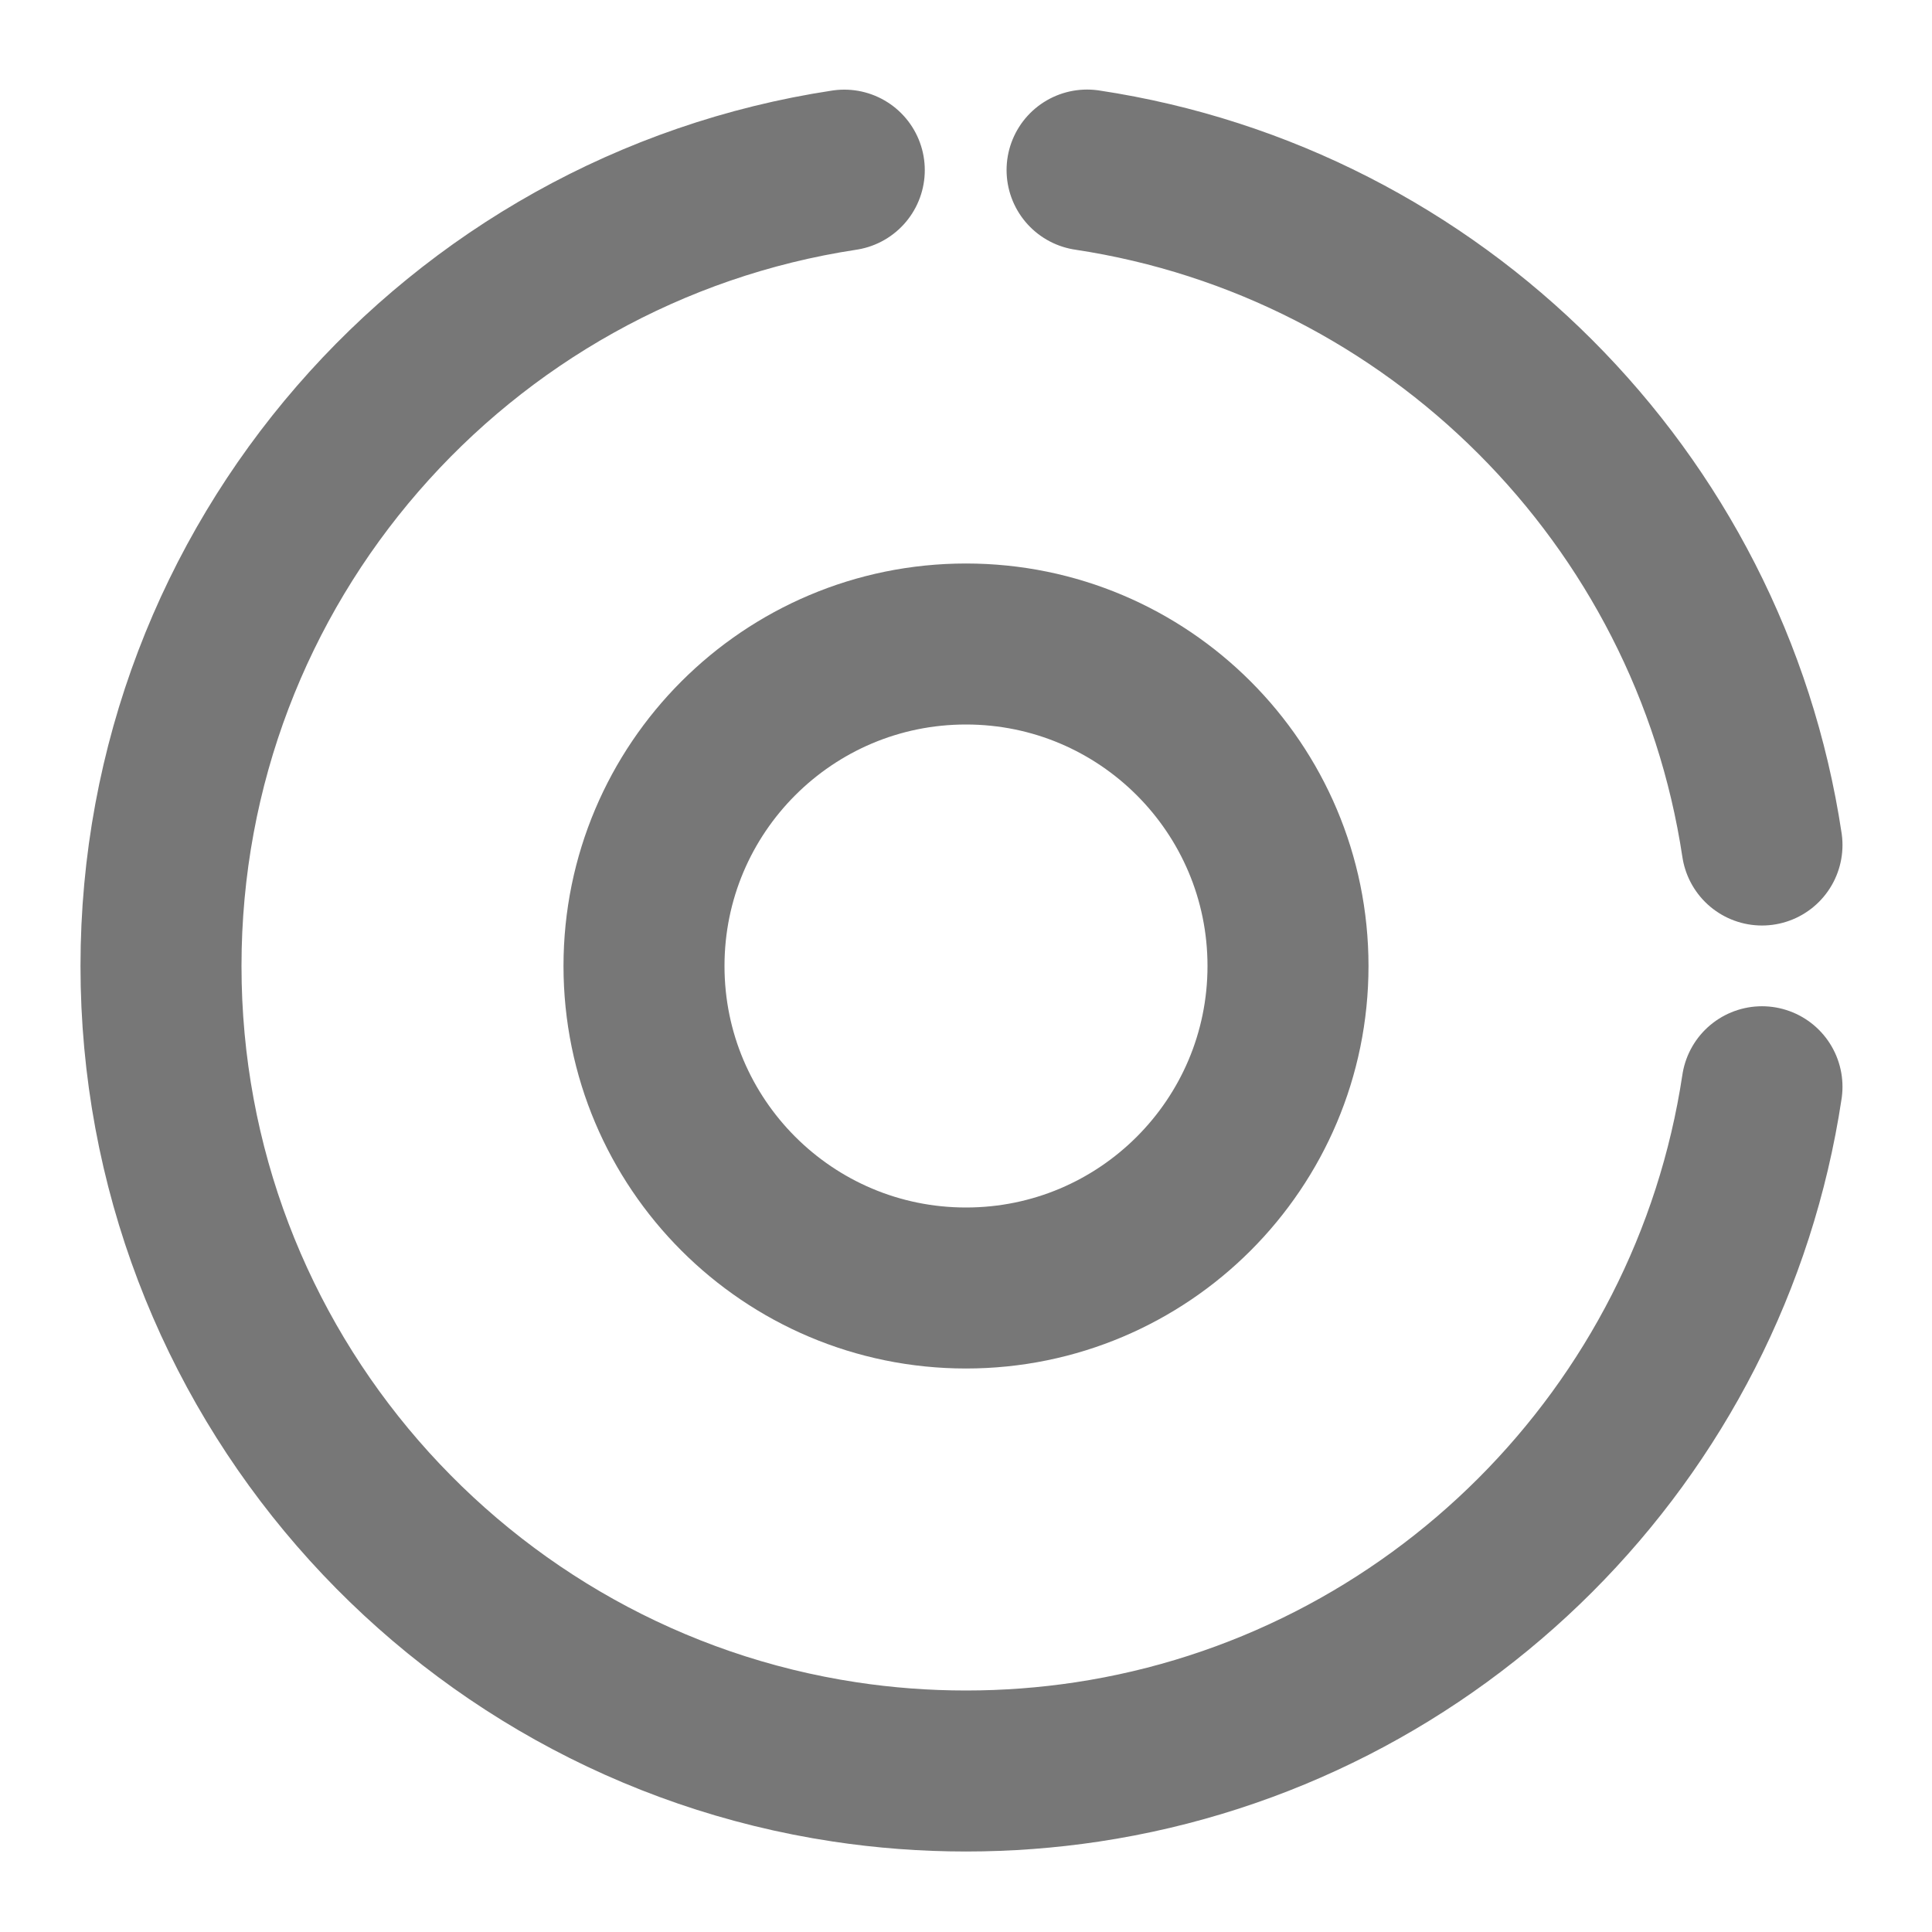
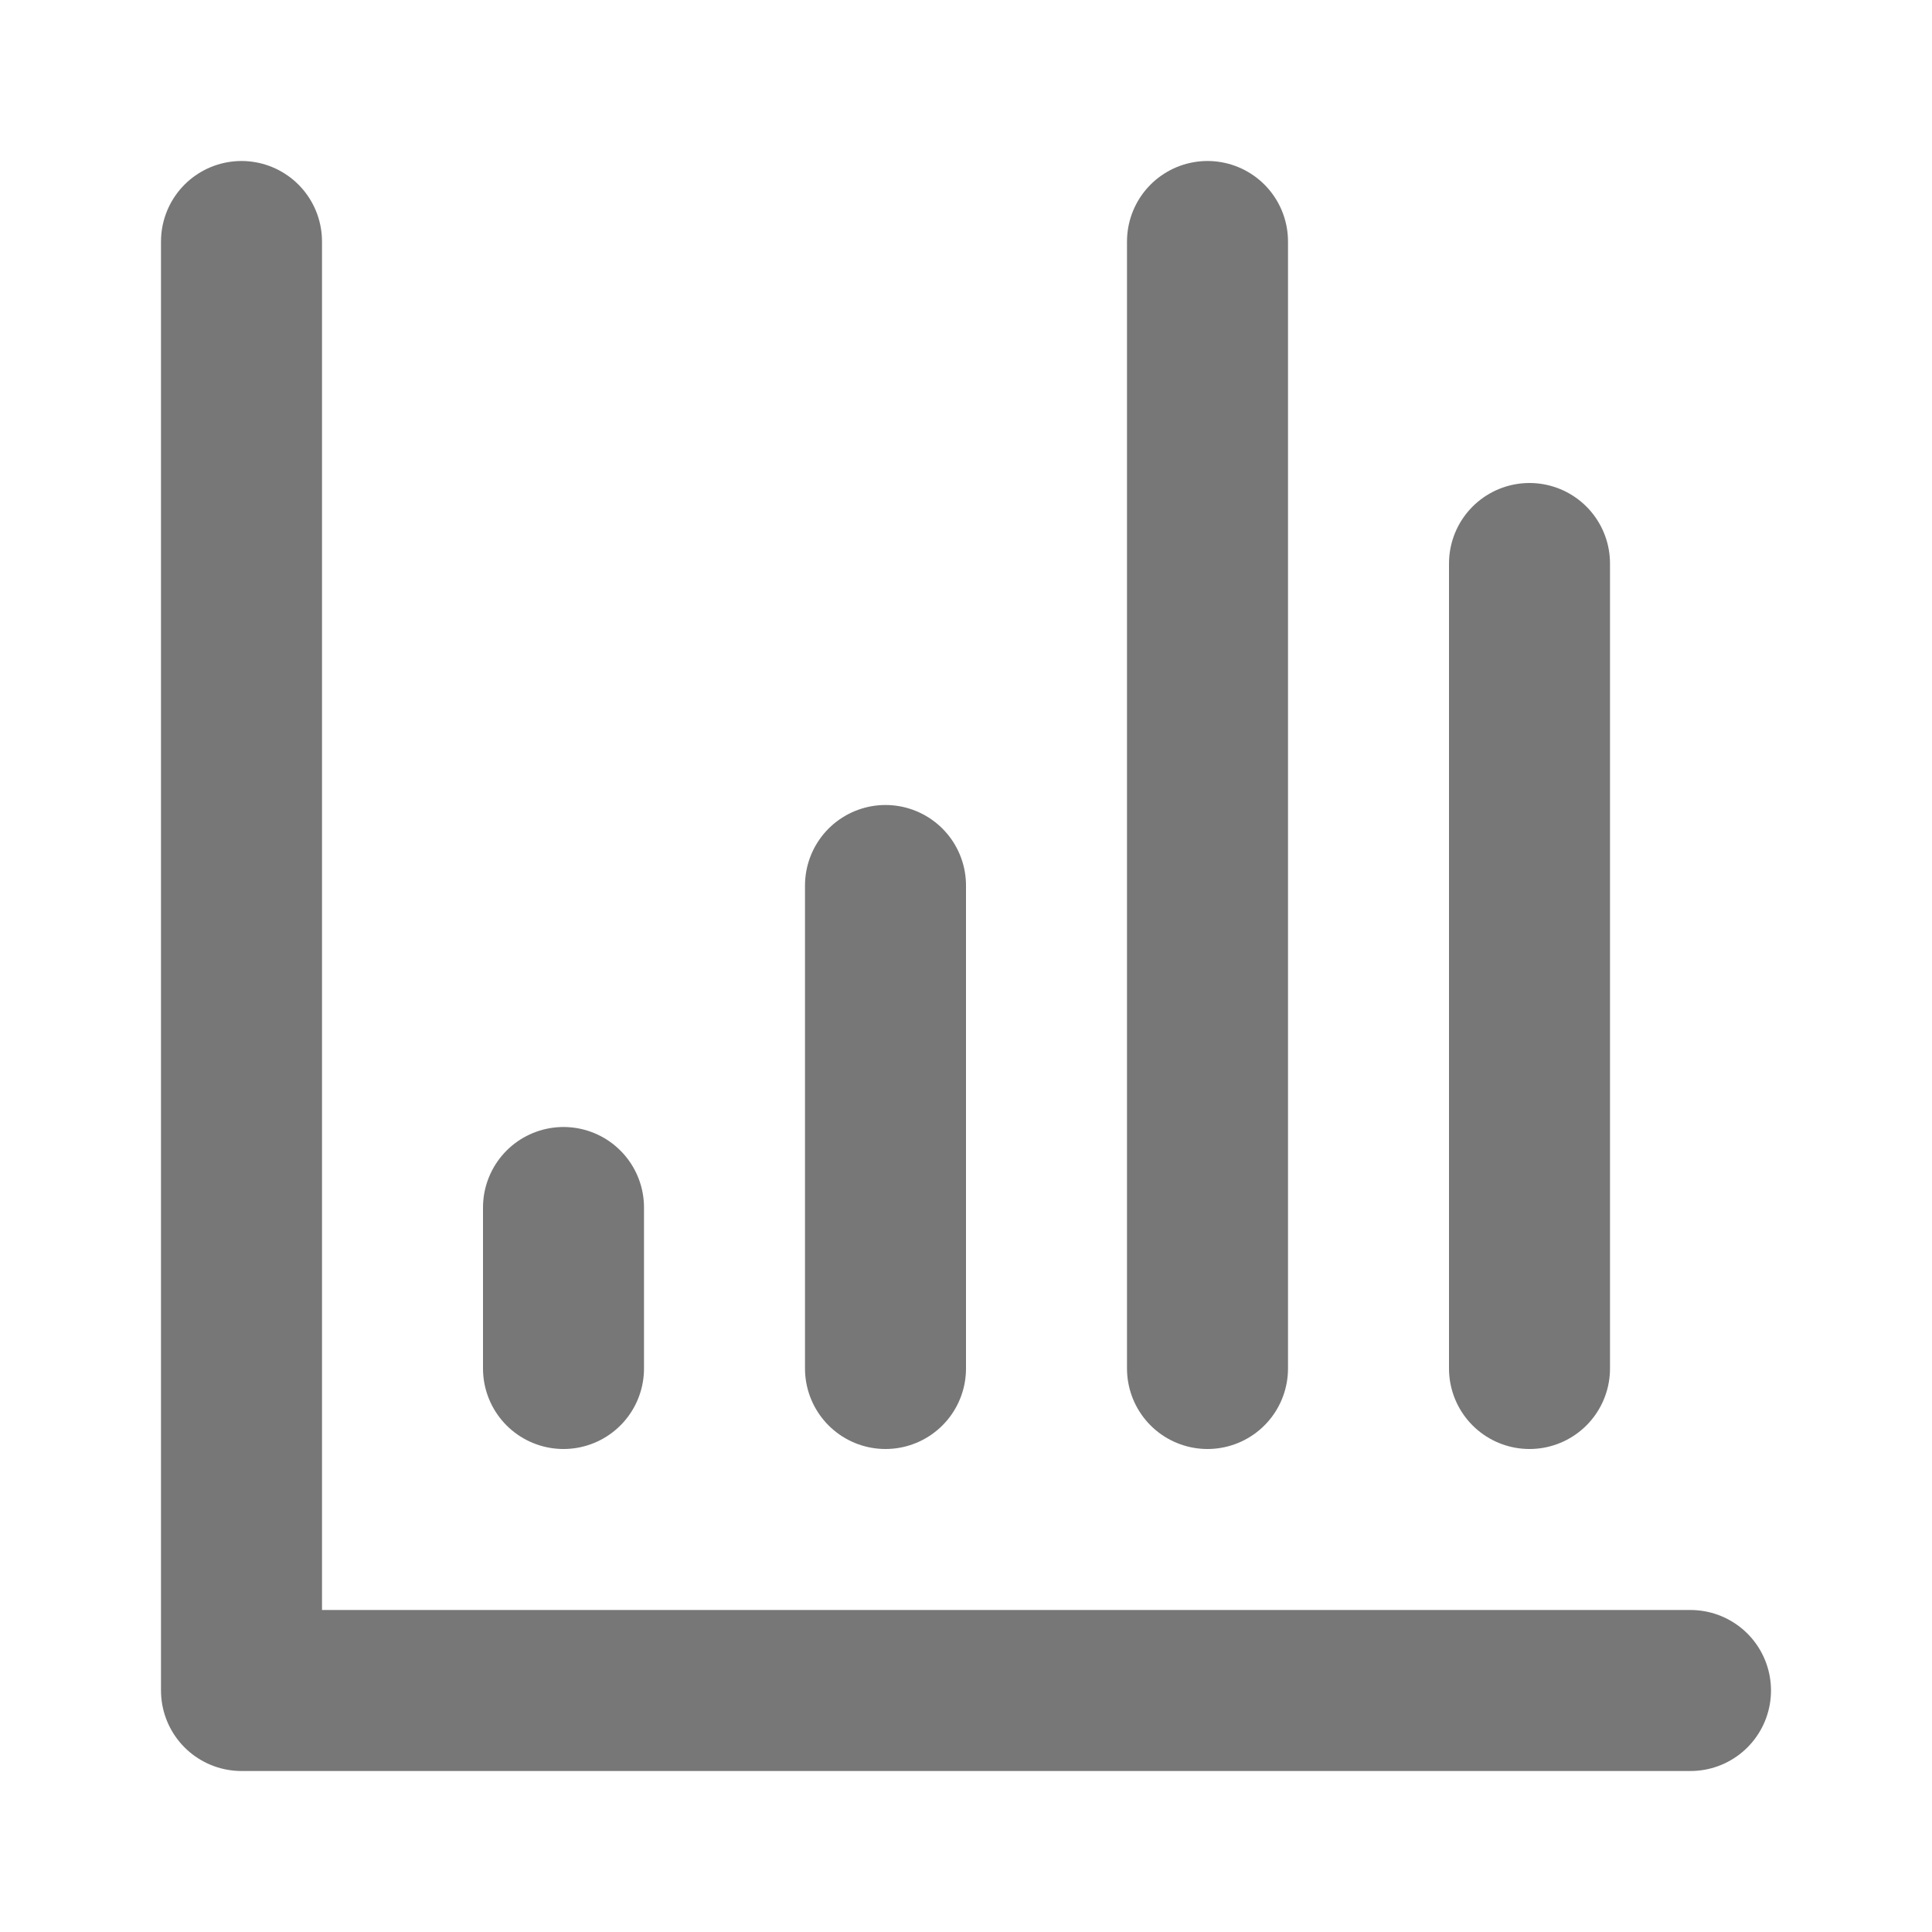
<svg xmlns="http://www.w3.org/2000/svg" width="24" height="24" viewBox="0 0 48 48" fill="none">
-   <path d="M43.776 20.994C42.474 12.355 35.646 5.528 27.008 4.225M20.976 4.227C11.365 5.685 4 13.982 4 24C4 34.021 11.37 42.321 20.986 43.774C21.969 43.923 22.976 44 24 44C25.021 44 26.024 43.923 27.004 43.776C35.646 42.474 42.476 35.643 43.776 27" stroke="#777777" stroke-width="4" stroke-linecap="round" stroke-linejoin="round" />
-   <path d="M24 16C19.582 16 16 19.582 16 24C16 28.418 19.582 32 24 32C28.418 32 32 28.418 32 24C32 19.582 28.418 16 24 16Z" fill="none" stroke="#777777" stroke-width="4" stroke-linejoin="round" />
+   <path d="M6 6V42H42" stroke="#777777" stroke-width="4" stroke-linecap="round" stroke-linejoin="round" />
+   <path d="M14 30V34" stroke="#777777" stroke-width="4" stroke-linecap="round" stroke-linejoin="round" />
+   <path d="M22 22V34" stroke="#777777" stroke-width="4" stroke-linecap="round" stroke-linejoin="round" />
+   <path d="M30 6V34" stroke="#777777" stroke-width="4" stroke-linecap="round" stroke-linejoin="round" />
+   <path d="M38 14V34" stroke="#777777" stroke-width="4" stroke-linecap="round" stroke-linejoin="round" />
</svg>
